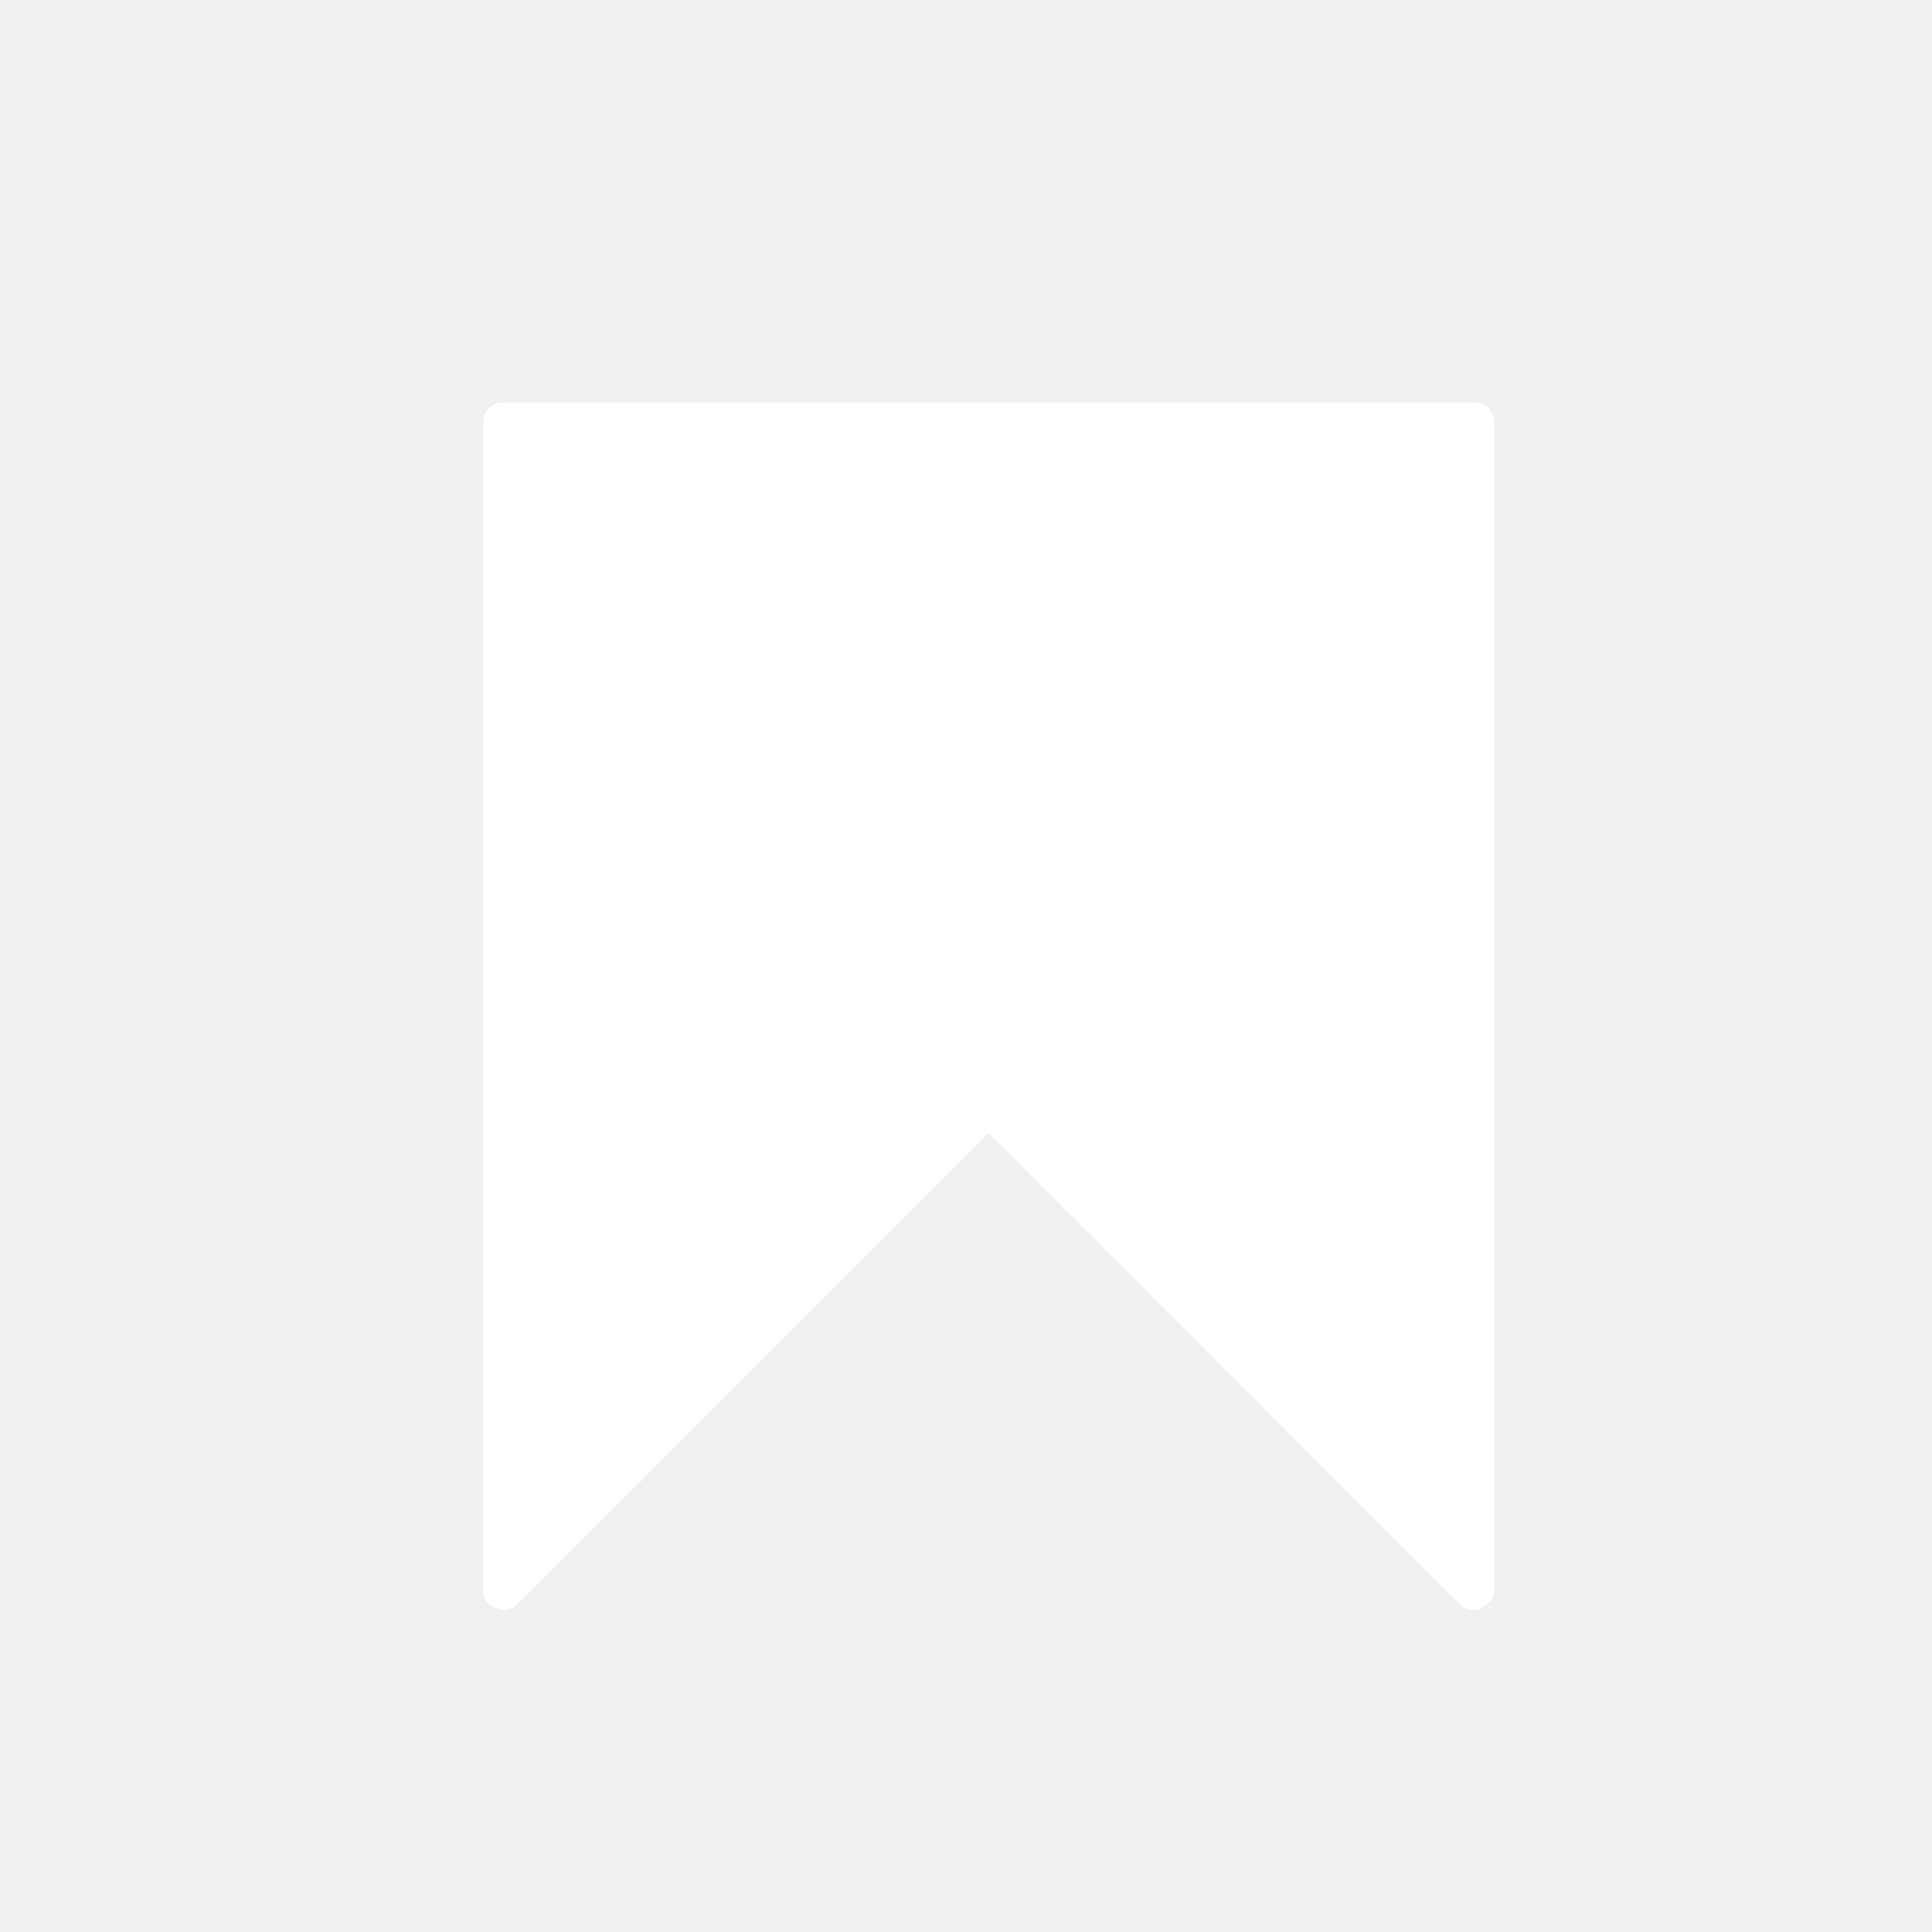
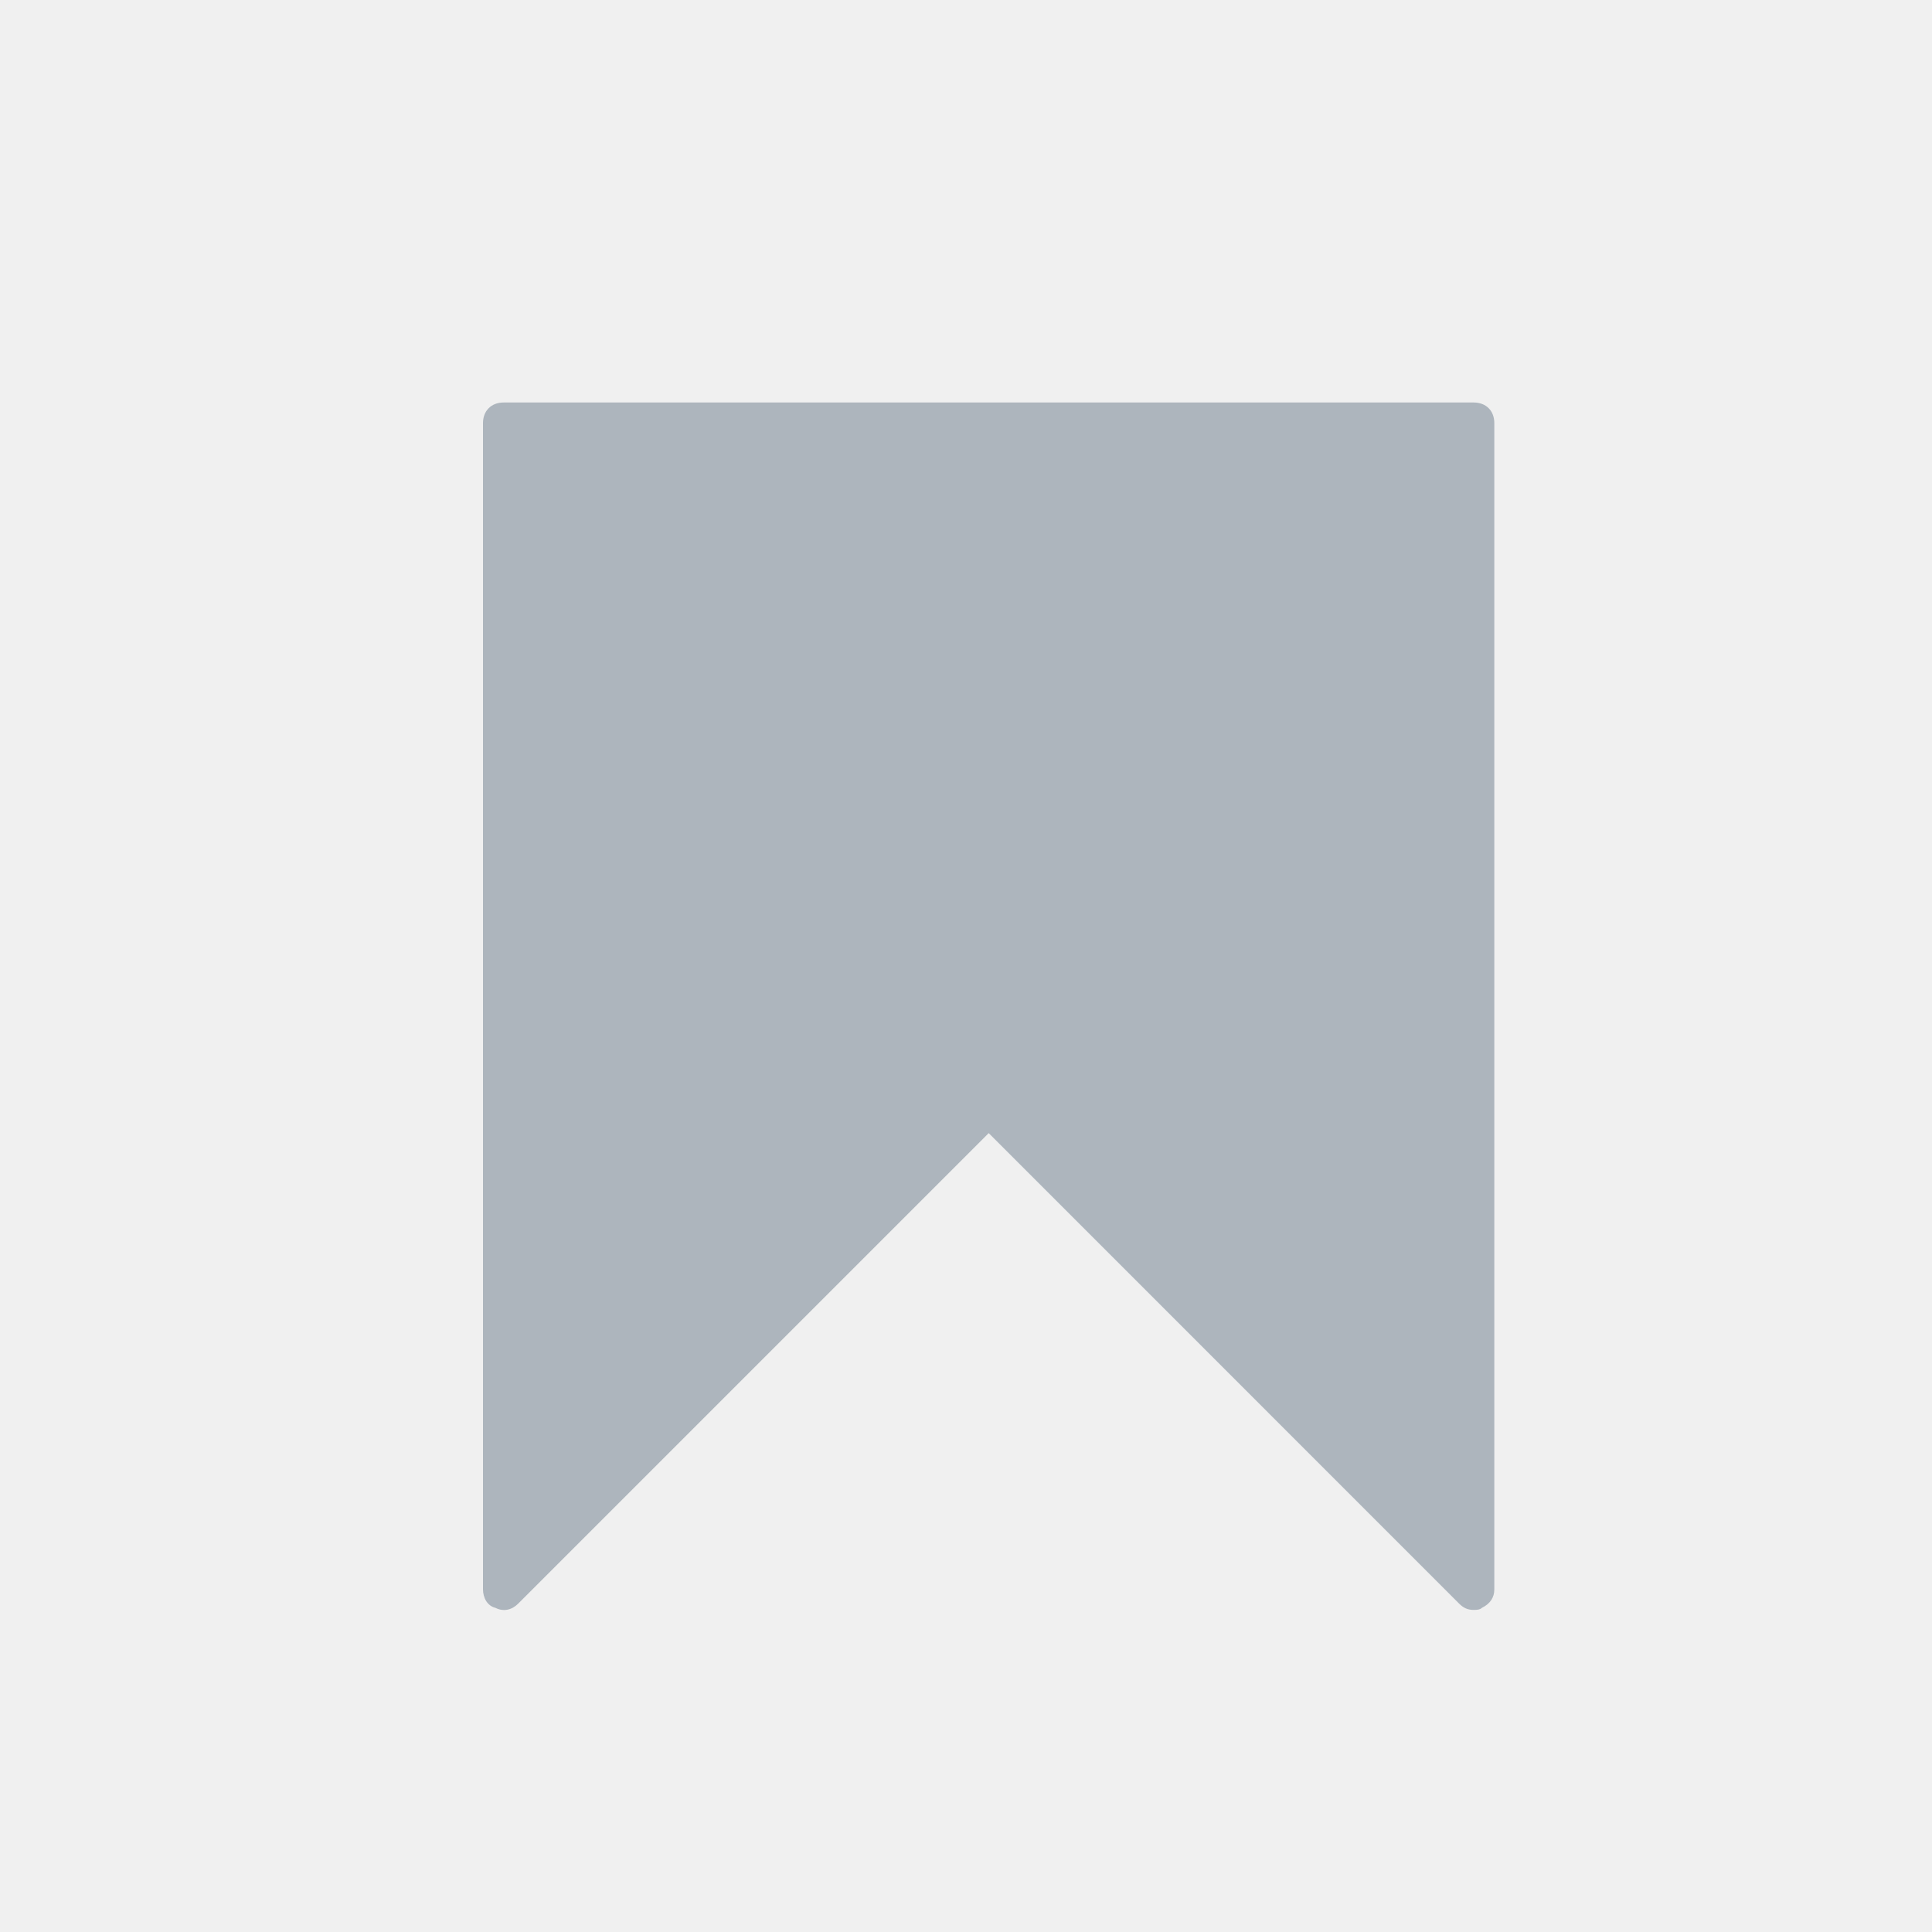
<svg xmlns="http://www.w3.org/2000/svg" width="24px" height="24px" viewBox="0 0 24 24" version="1.1">
  <g id="instagramsave" stroke="none" stroke-width="1" fill="none" fill-rule="evenodd">
-     <path d="M18.307,5 L6.256,5 C6.103,5 6,5.103 6,5.256 L6,19.743 C6,19.845 6.051,19.948 6.154,19.973 C6.256,20.025 6.359,19.999 6.436,19.922 L12.282,14.076 L18.127,19.922 C18.179,19.973 18.23,19.999 18.307,19.999 C18.332,19.999 18.384,19.999 18.409,19.973 C18.512,19.922 18.563,19.845 18.563,19.743 L18.563,5.256 C18.563,5.103 18.461,5 18.307,5 Z" id="Path" fill="#FFFFFF" fill-rule="nonzero" />
+     <path d="M18.307,5 L6.256,5 C6.103,5 6,5.103 6,5.256 L6,19.743 C6,19.845 6.051,19.948 6.154,19.973 C6.256,20.025 6.359,19.999 6.436,19.922 L12.282,14.076 L18.127,19.922 C18.179,19.973 18.23,19.999 18.307,19.999 C18.332,19.999 18.384,19.999 18.409,19.973 C18.512,19.922 18.563,19.845 18.563,19.743 L18.563,5.256 C18.563,5.103 18.461,5 18.307,5 Z" id="Path" fill="#ADB5BD" fill-rule="nonzero" />
  </g>
</svg>
